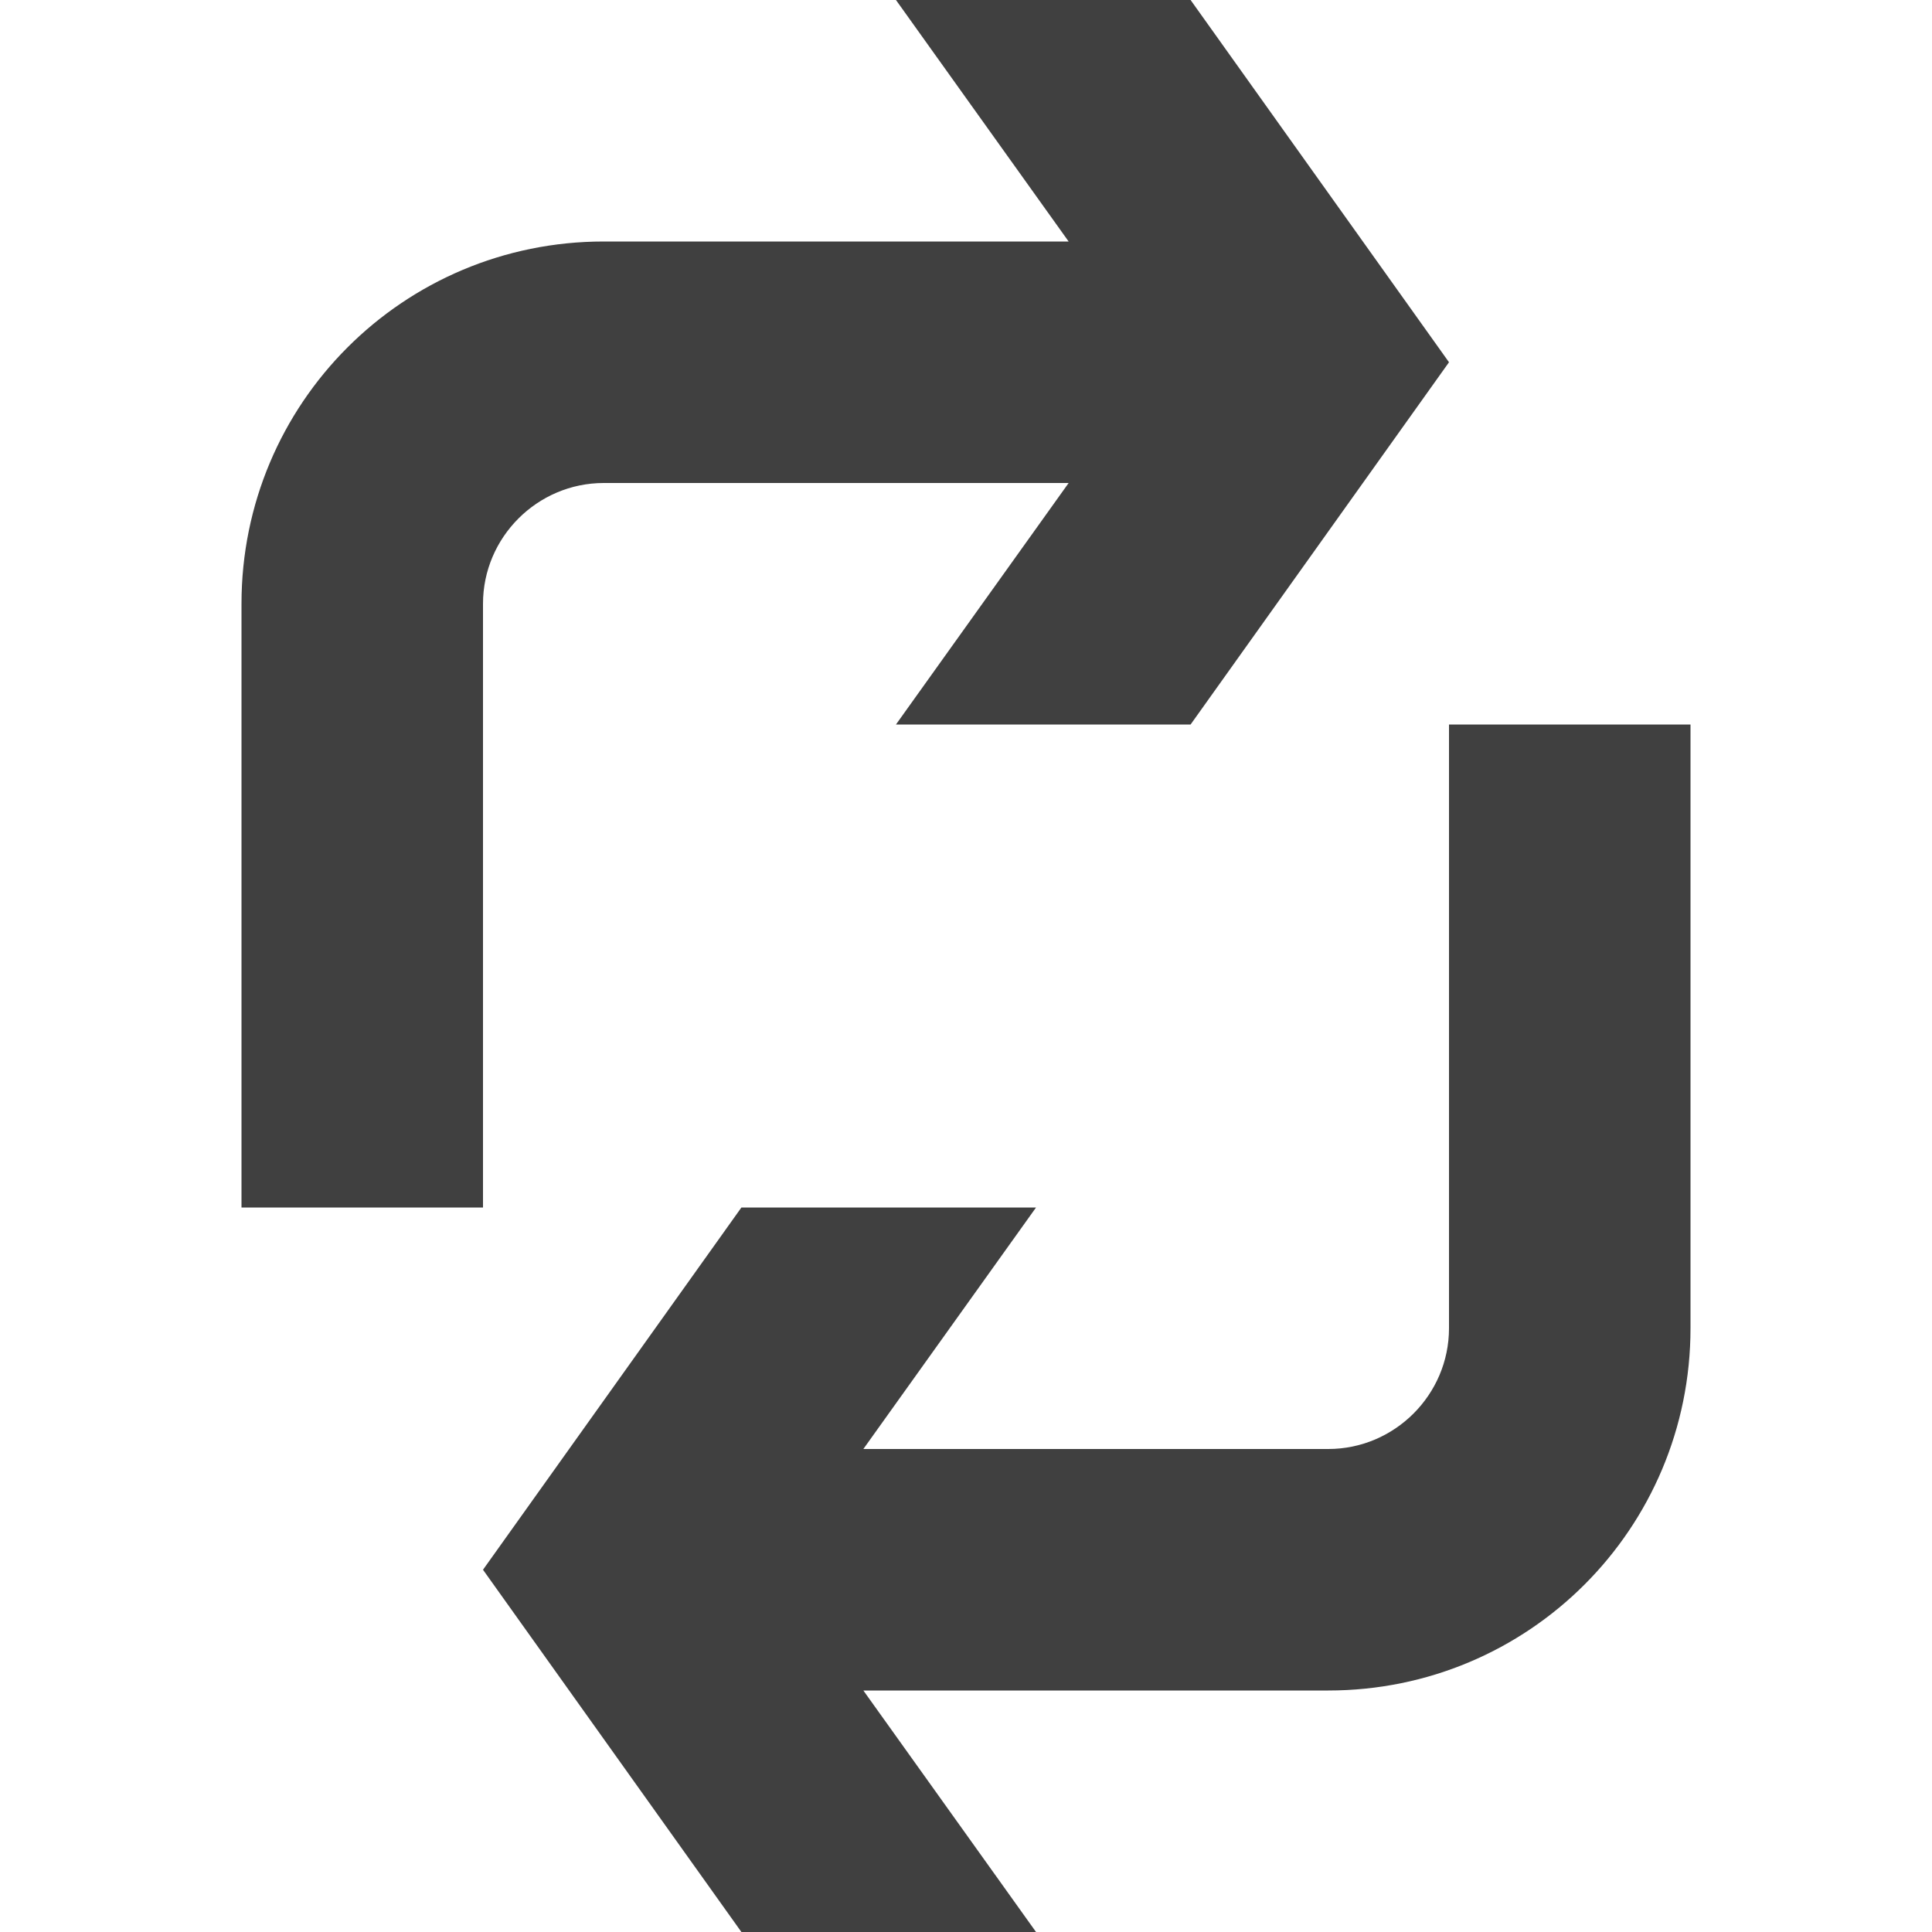
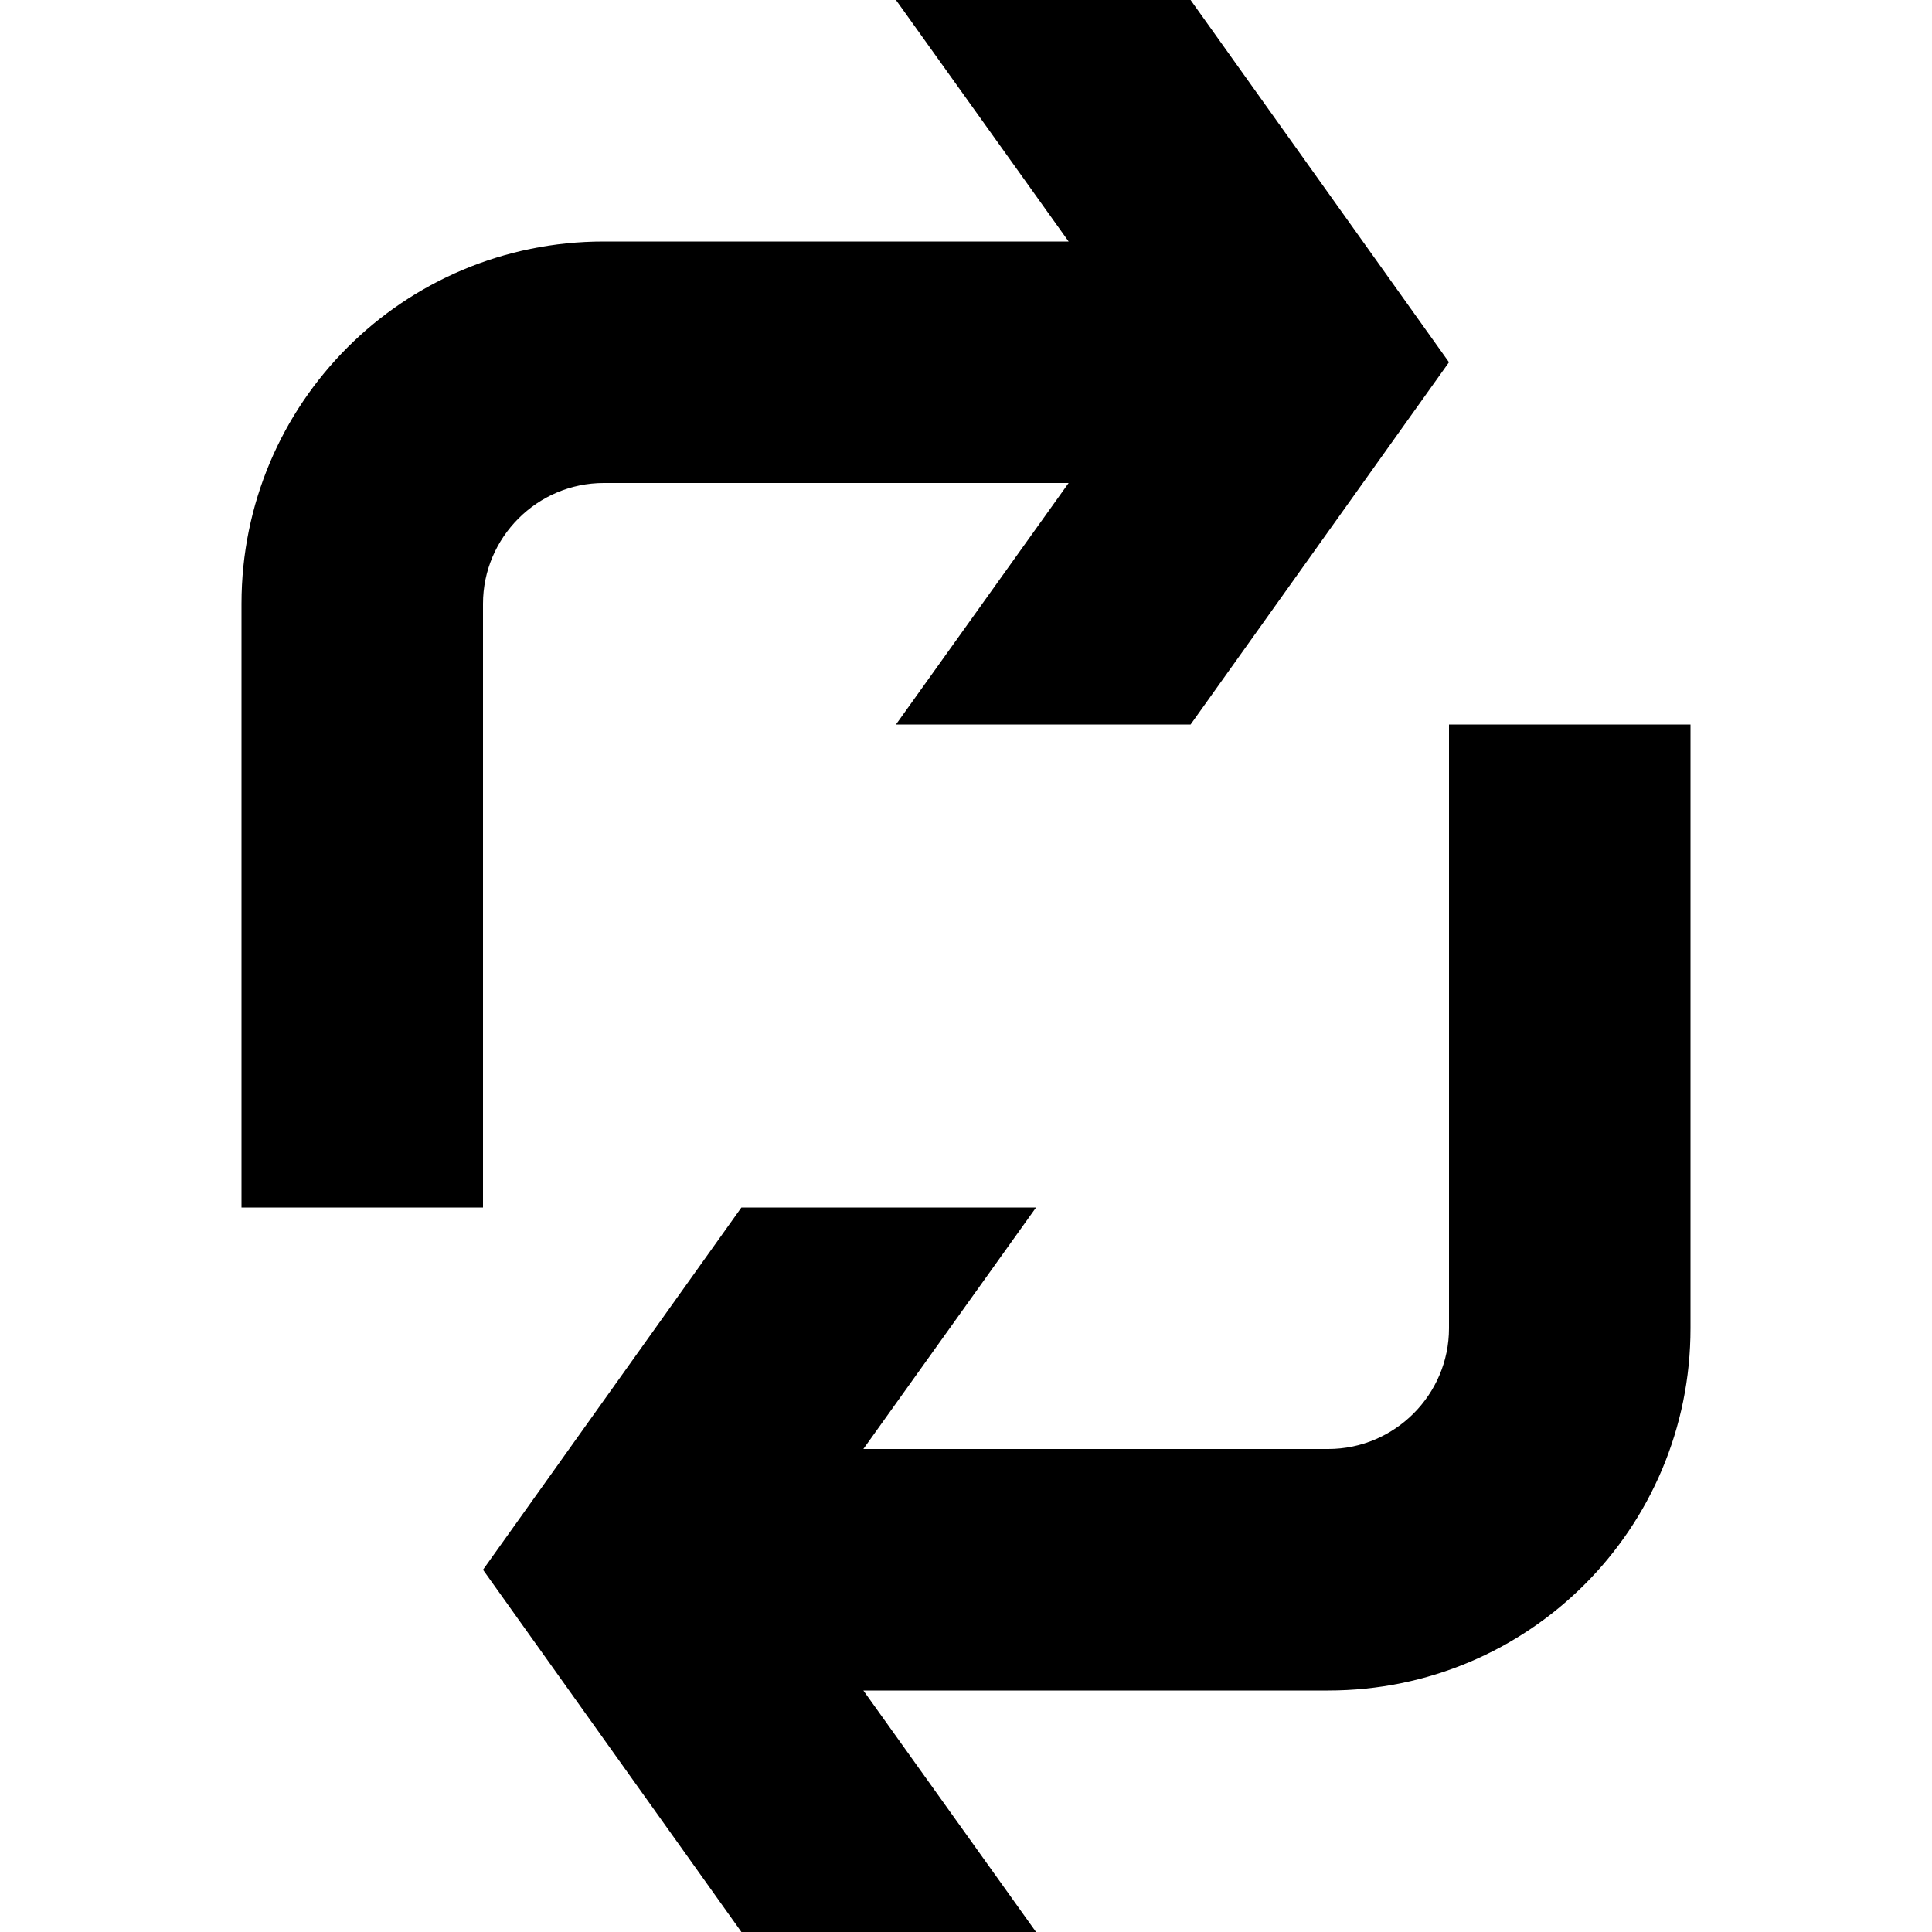
- <svg xmlns="http://www.w3.org/2000/svg" id="repost-small" fill="#000000bf" aria-hidden="true" data-supported-dps="16x16" viewBox="0 0 16 16" data-token-id="255" width="16" height="16" class="a4e72a0b b532df19 _751ee3fd fa5073c7 _2cb13027 de9960af" data--h-bstatus="0OBSERVED">
+ <svg xmlns="http://www.w3.org/2000/svg" id="repost-small" fill="currentColor" aria-hidden="true" data-supported-dps="16x16" viewBox="0 0 16 16" data-token-id="255" width="16" height="16" class="a4e72a0b b532df19 _751ee3fd fa5073c7 _2cb13027 de9960af" data--h-bstatus="0OBSERVED">
  <path d="M4 10H2V5c0-1.66 1.34-3 3-3h3.85L7.42 0h2.44L12 3 9.86 6H7.42l1.43-2H5c-.55 0-1 .45-1 1zm8-4v5c0 .55-.45 1-1 1H7.15l1.43-2H6.14L4 13l2.14 3h2.44l-1.43-2H11c1.66 0 3-1.34 3-3V6z" data--h-bstatus="0OBSERVED" />
</svg>
